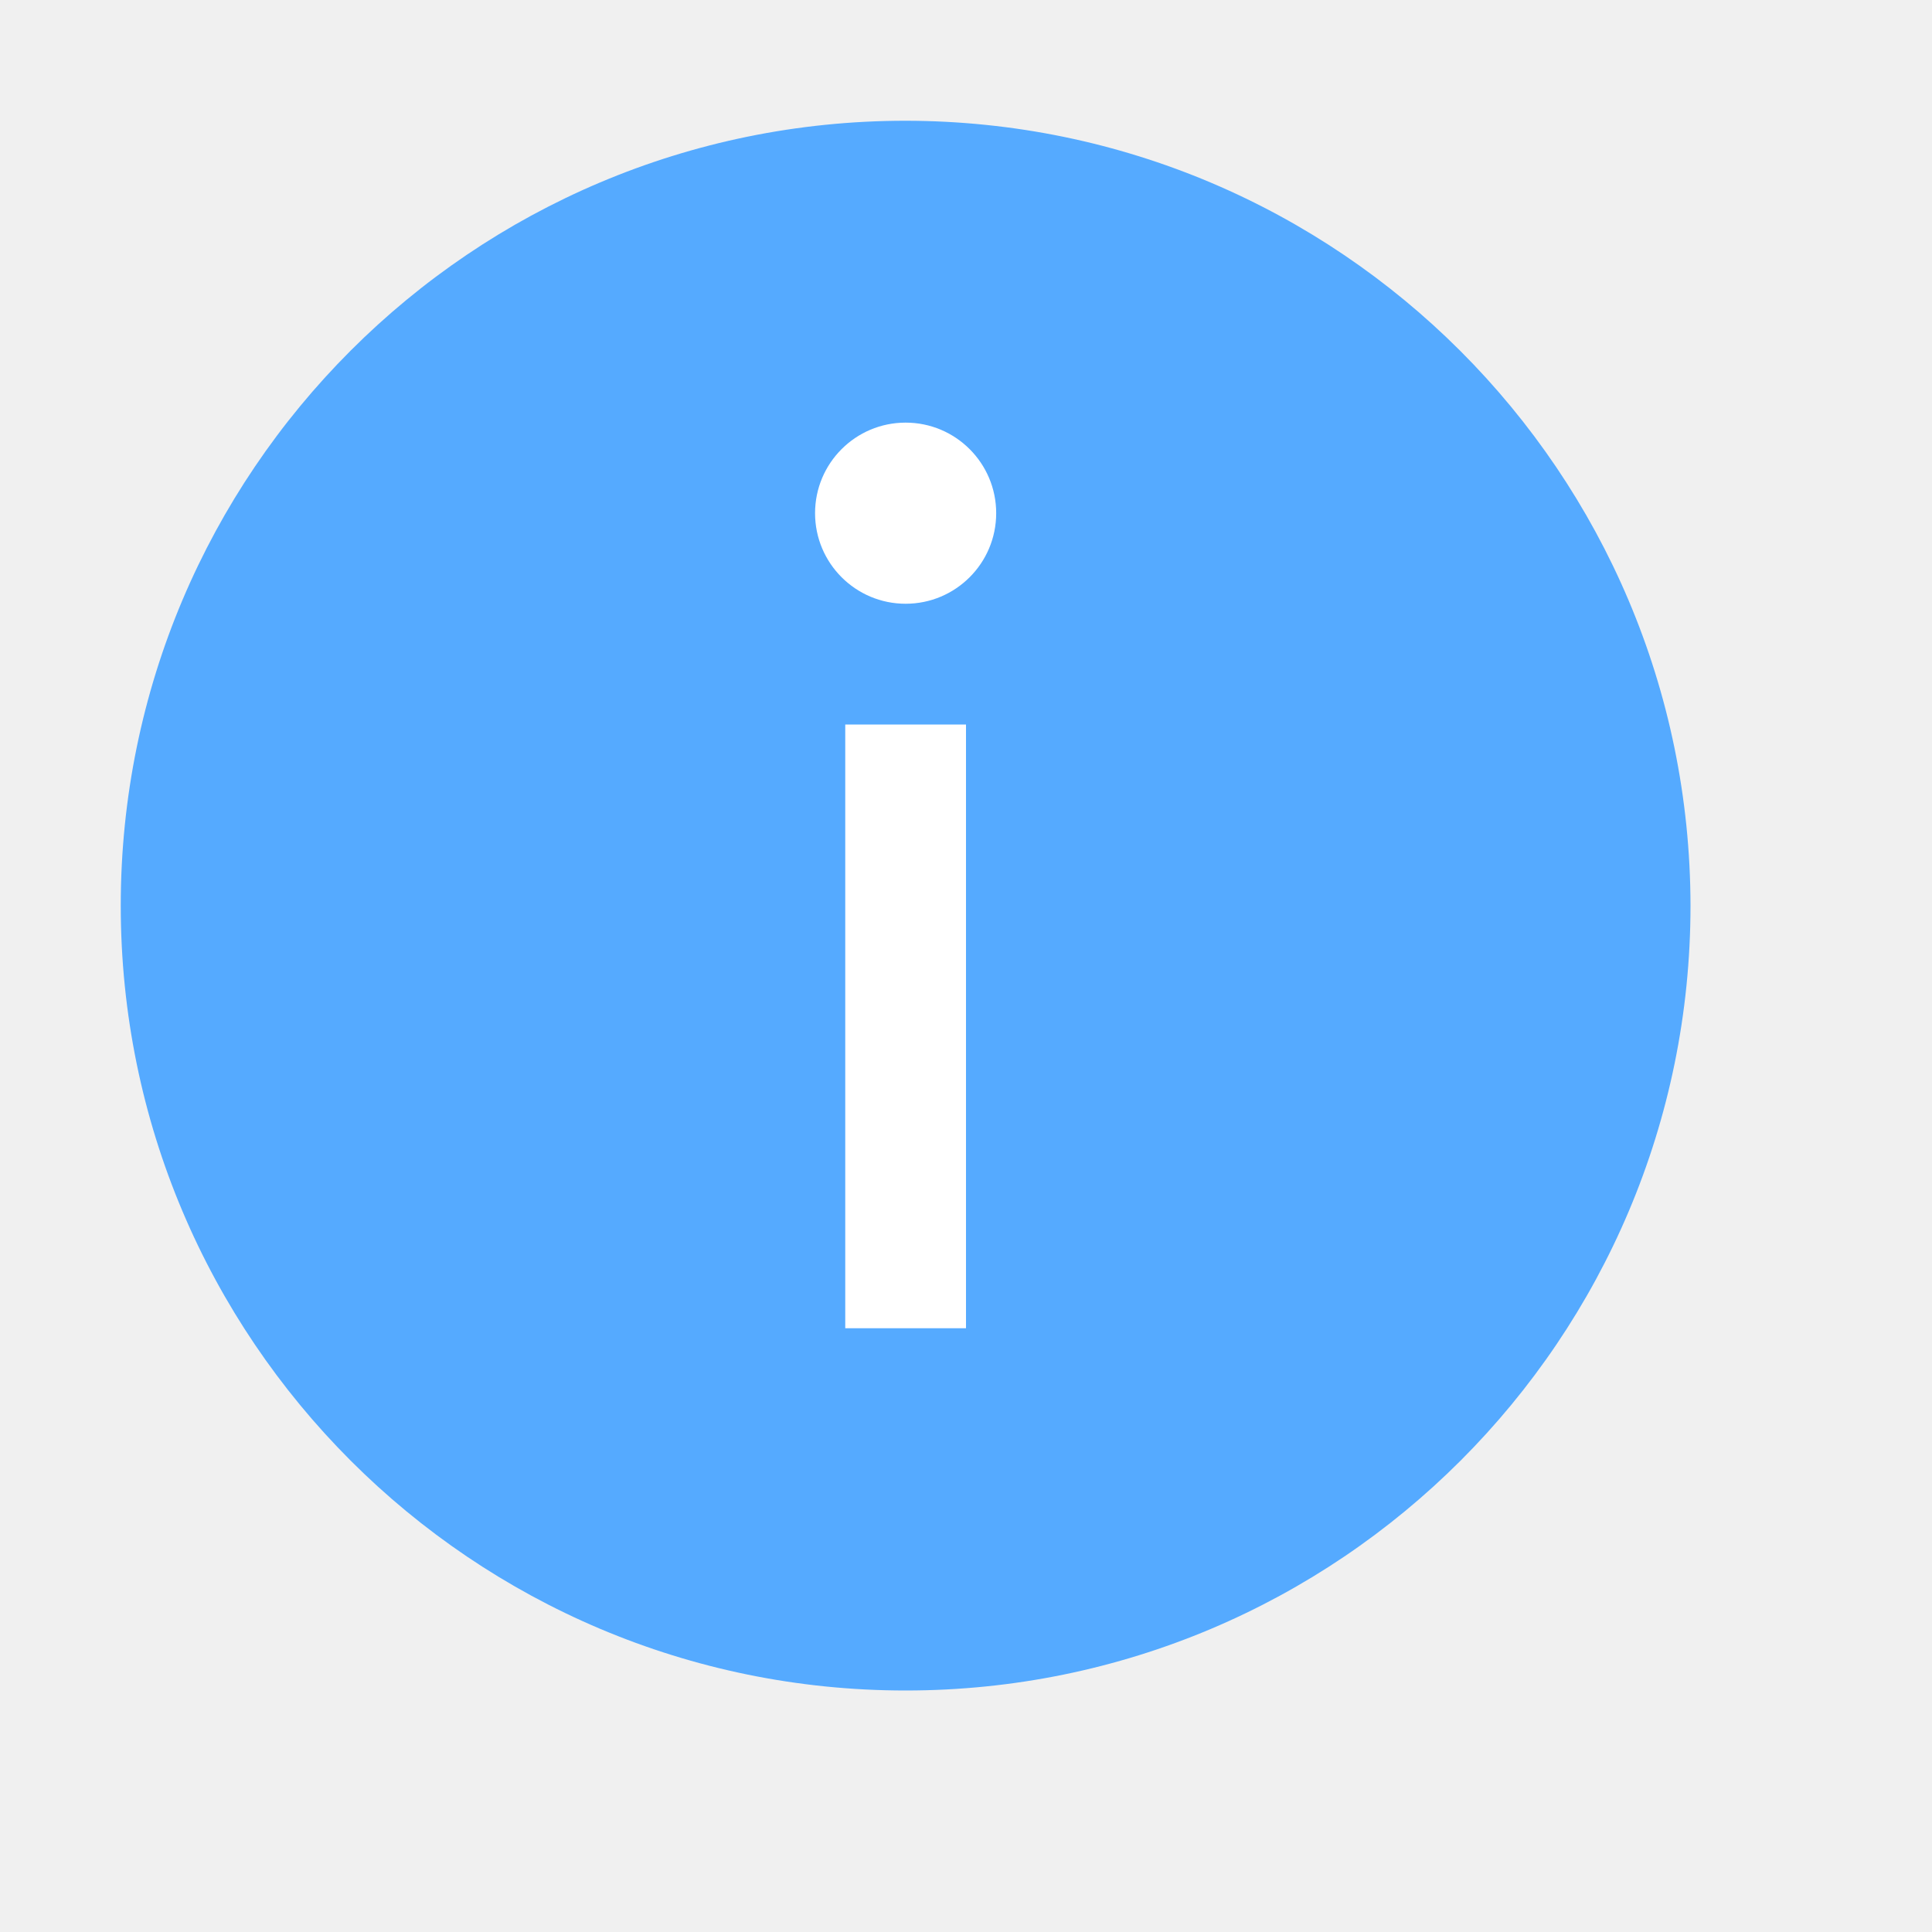
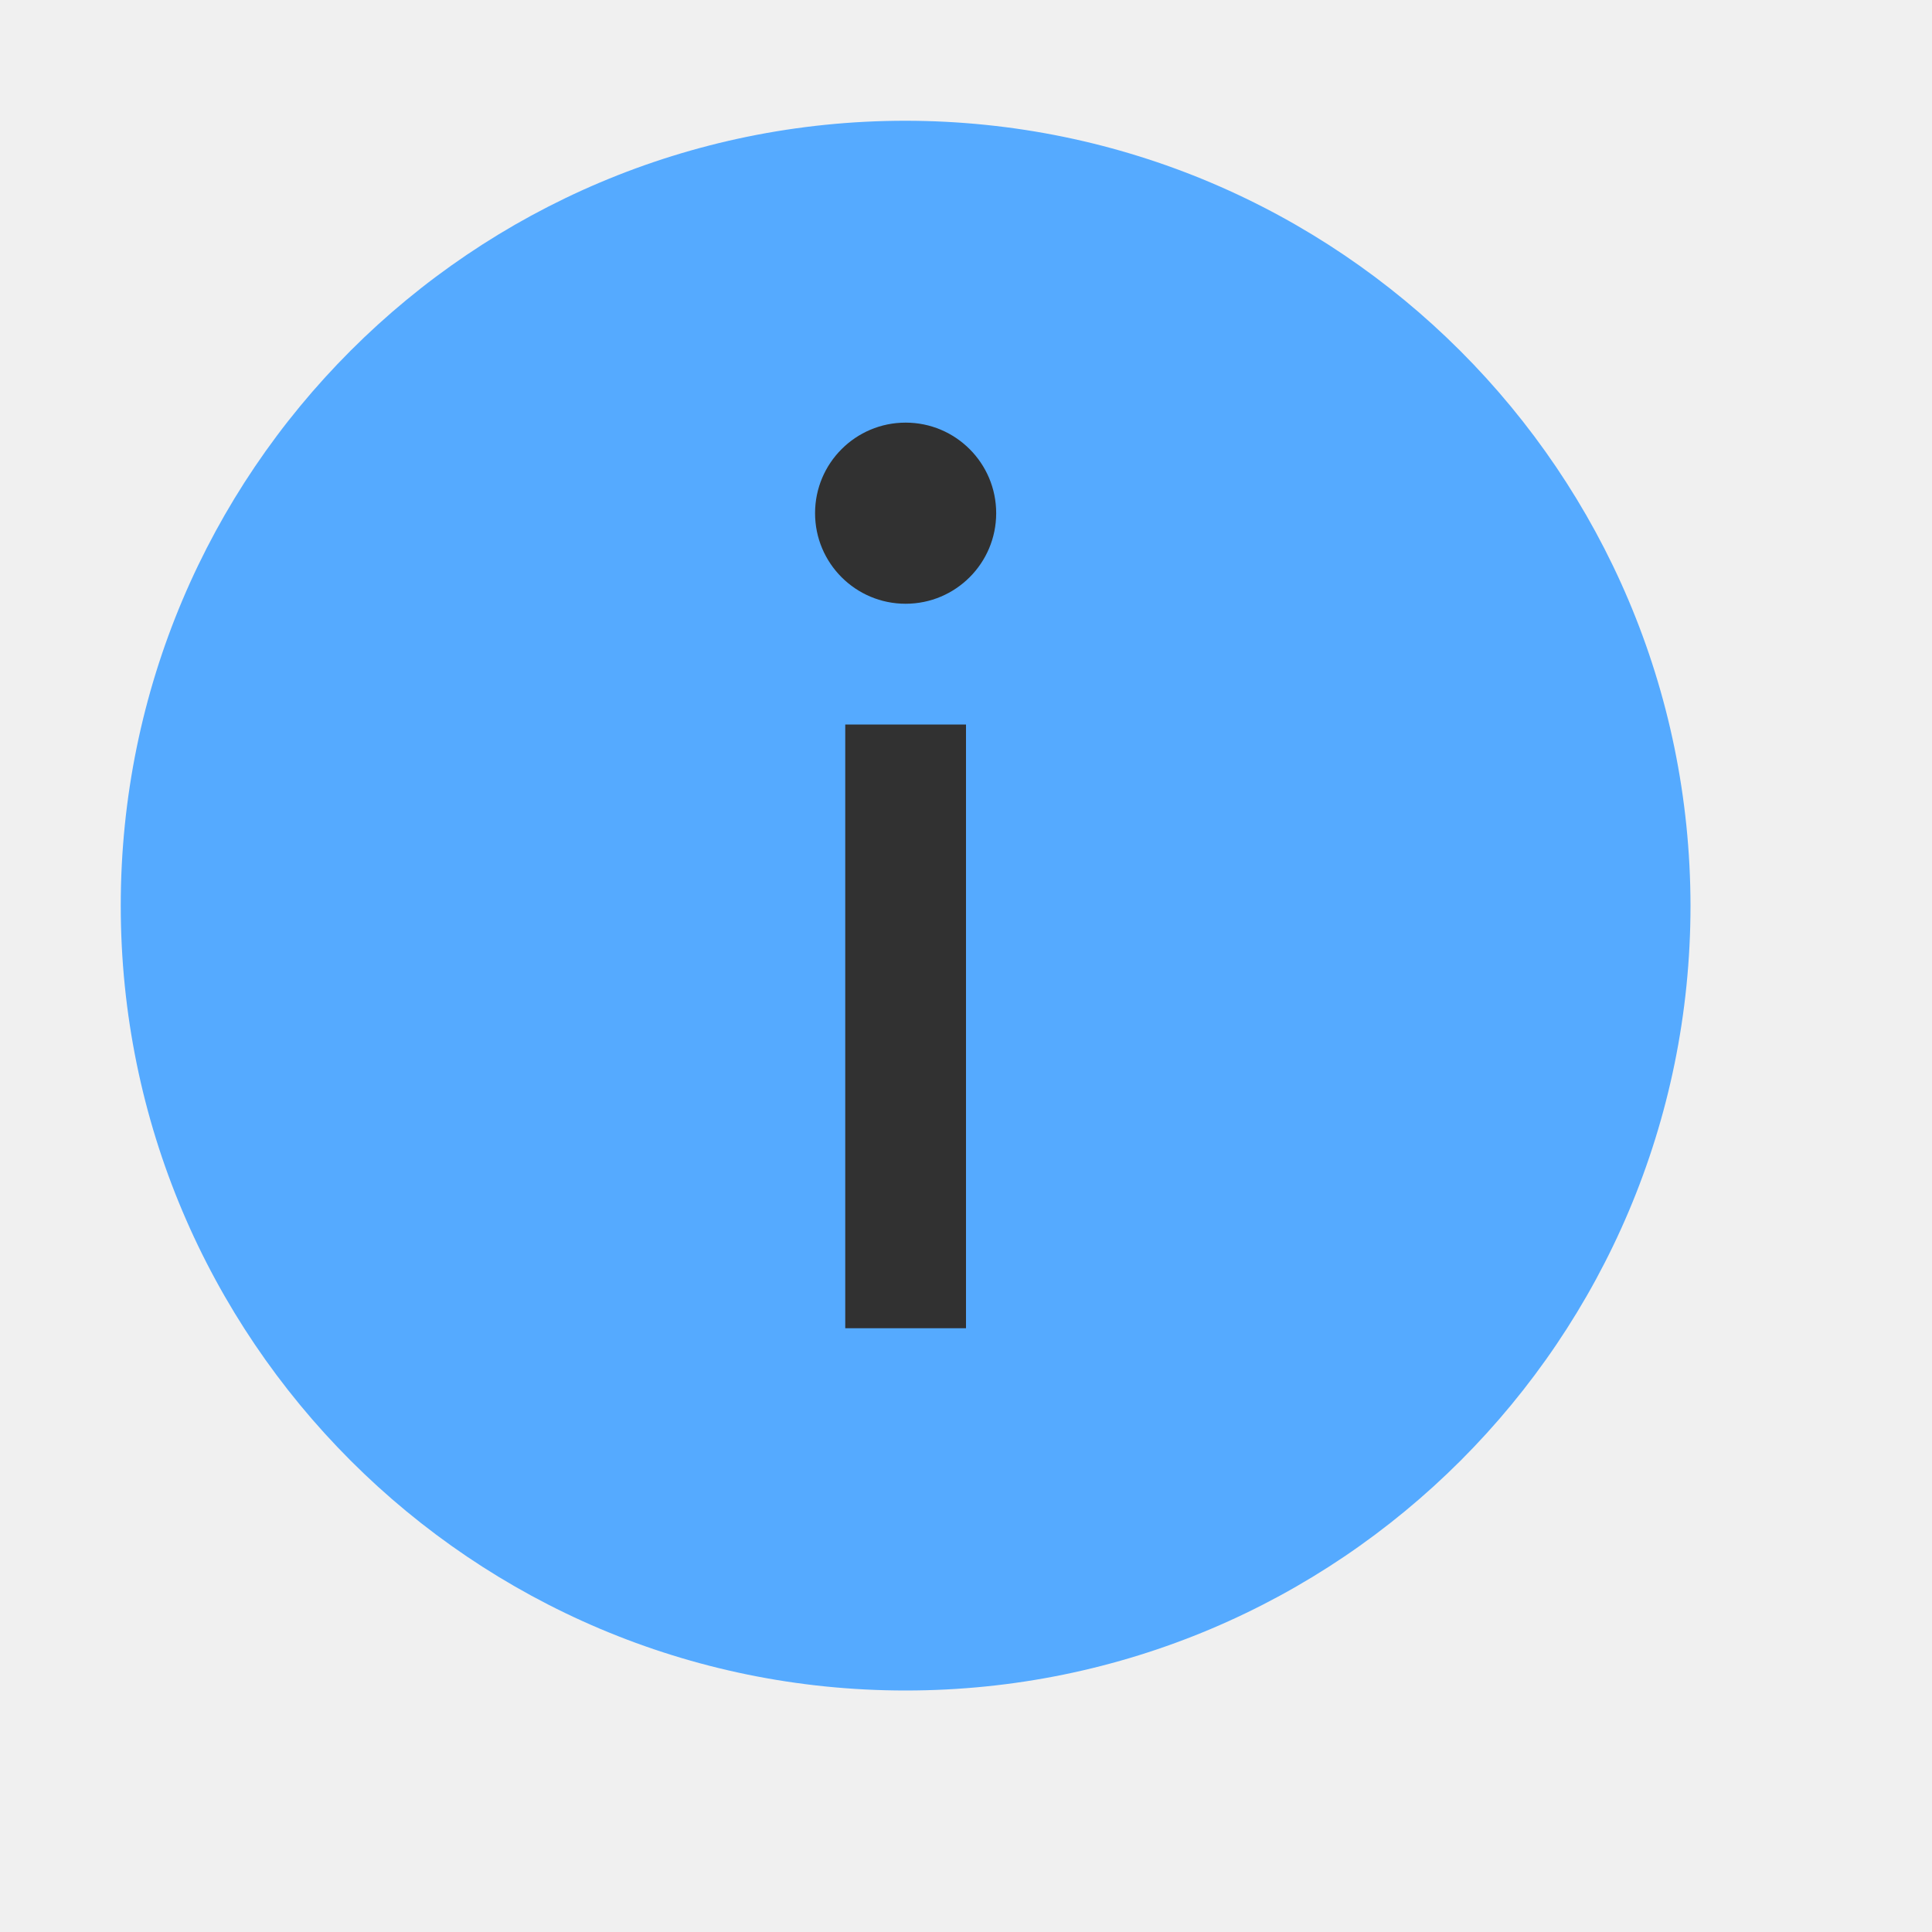
<svg xmlns="http://www.w3.org/2000/svg" viewBox="0 0 16 16">
  <defs>
-     <style>.canvas{fill: none; opacity: 0;}.light-blue{fill: #55AAFF; opacity: 1;}.white{fill: #ffffff; opacity: 1;}</style>
+     <style>.canvas{fill: none; opacity: 0;}.light-blue{fill: #55AAFF; opacity: 1;}.white{fill: #313131; opacity: 1;}</style>
  </defs>
  <g id="canvas" class="canvas">
    <path class="canvas" d="M16,16H0V0H16Z" />
  </g>
  <g id="level-1">
    <path class="light-blue" d="M14,7.5A6.5,6.5,0,1,1,7.5,1,6.508,6.508,0,0,1,14,7.5Z" />
    <path class="white" d="M8,11V6H7v5Zm.25-6.75A.75.75,0,1,1,7.5,3.5.75.75,0,0,1,8.25,4.25Z" />
  </g>
</svg>
